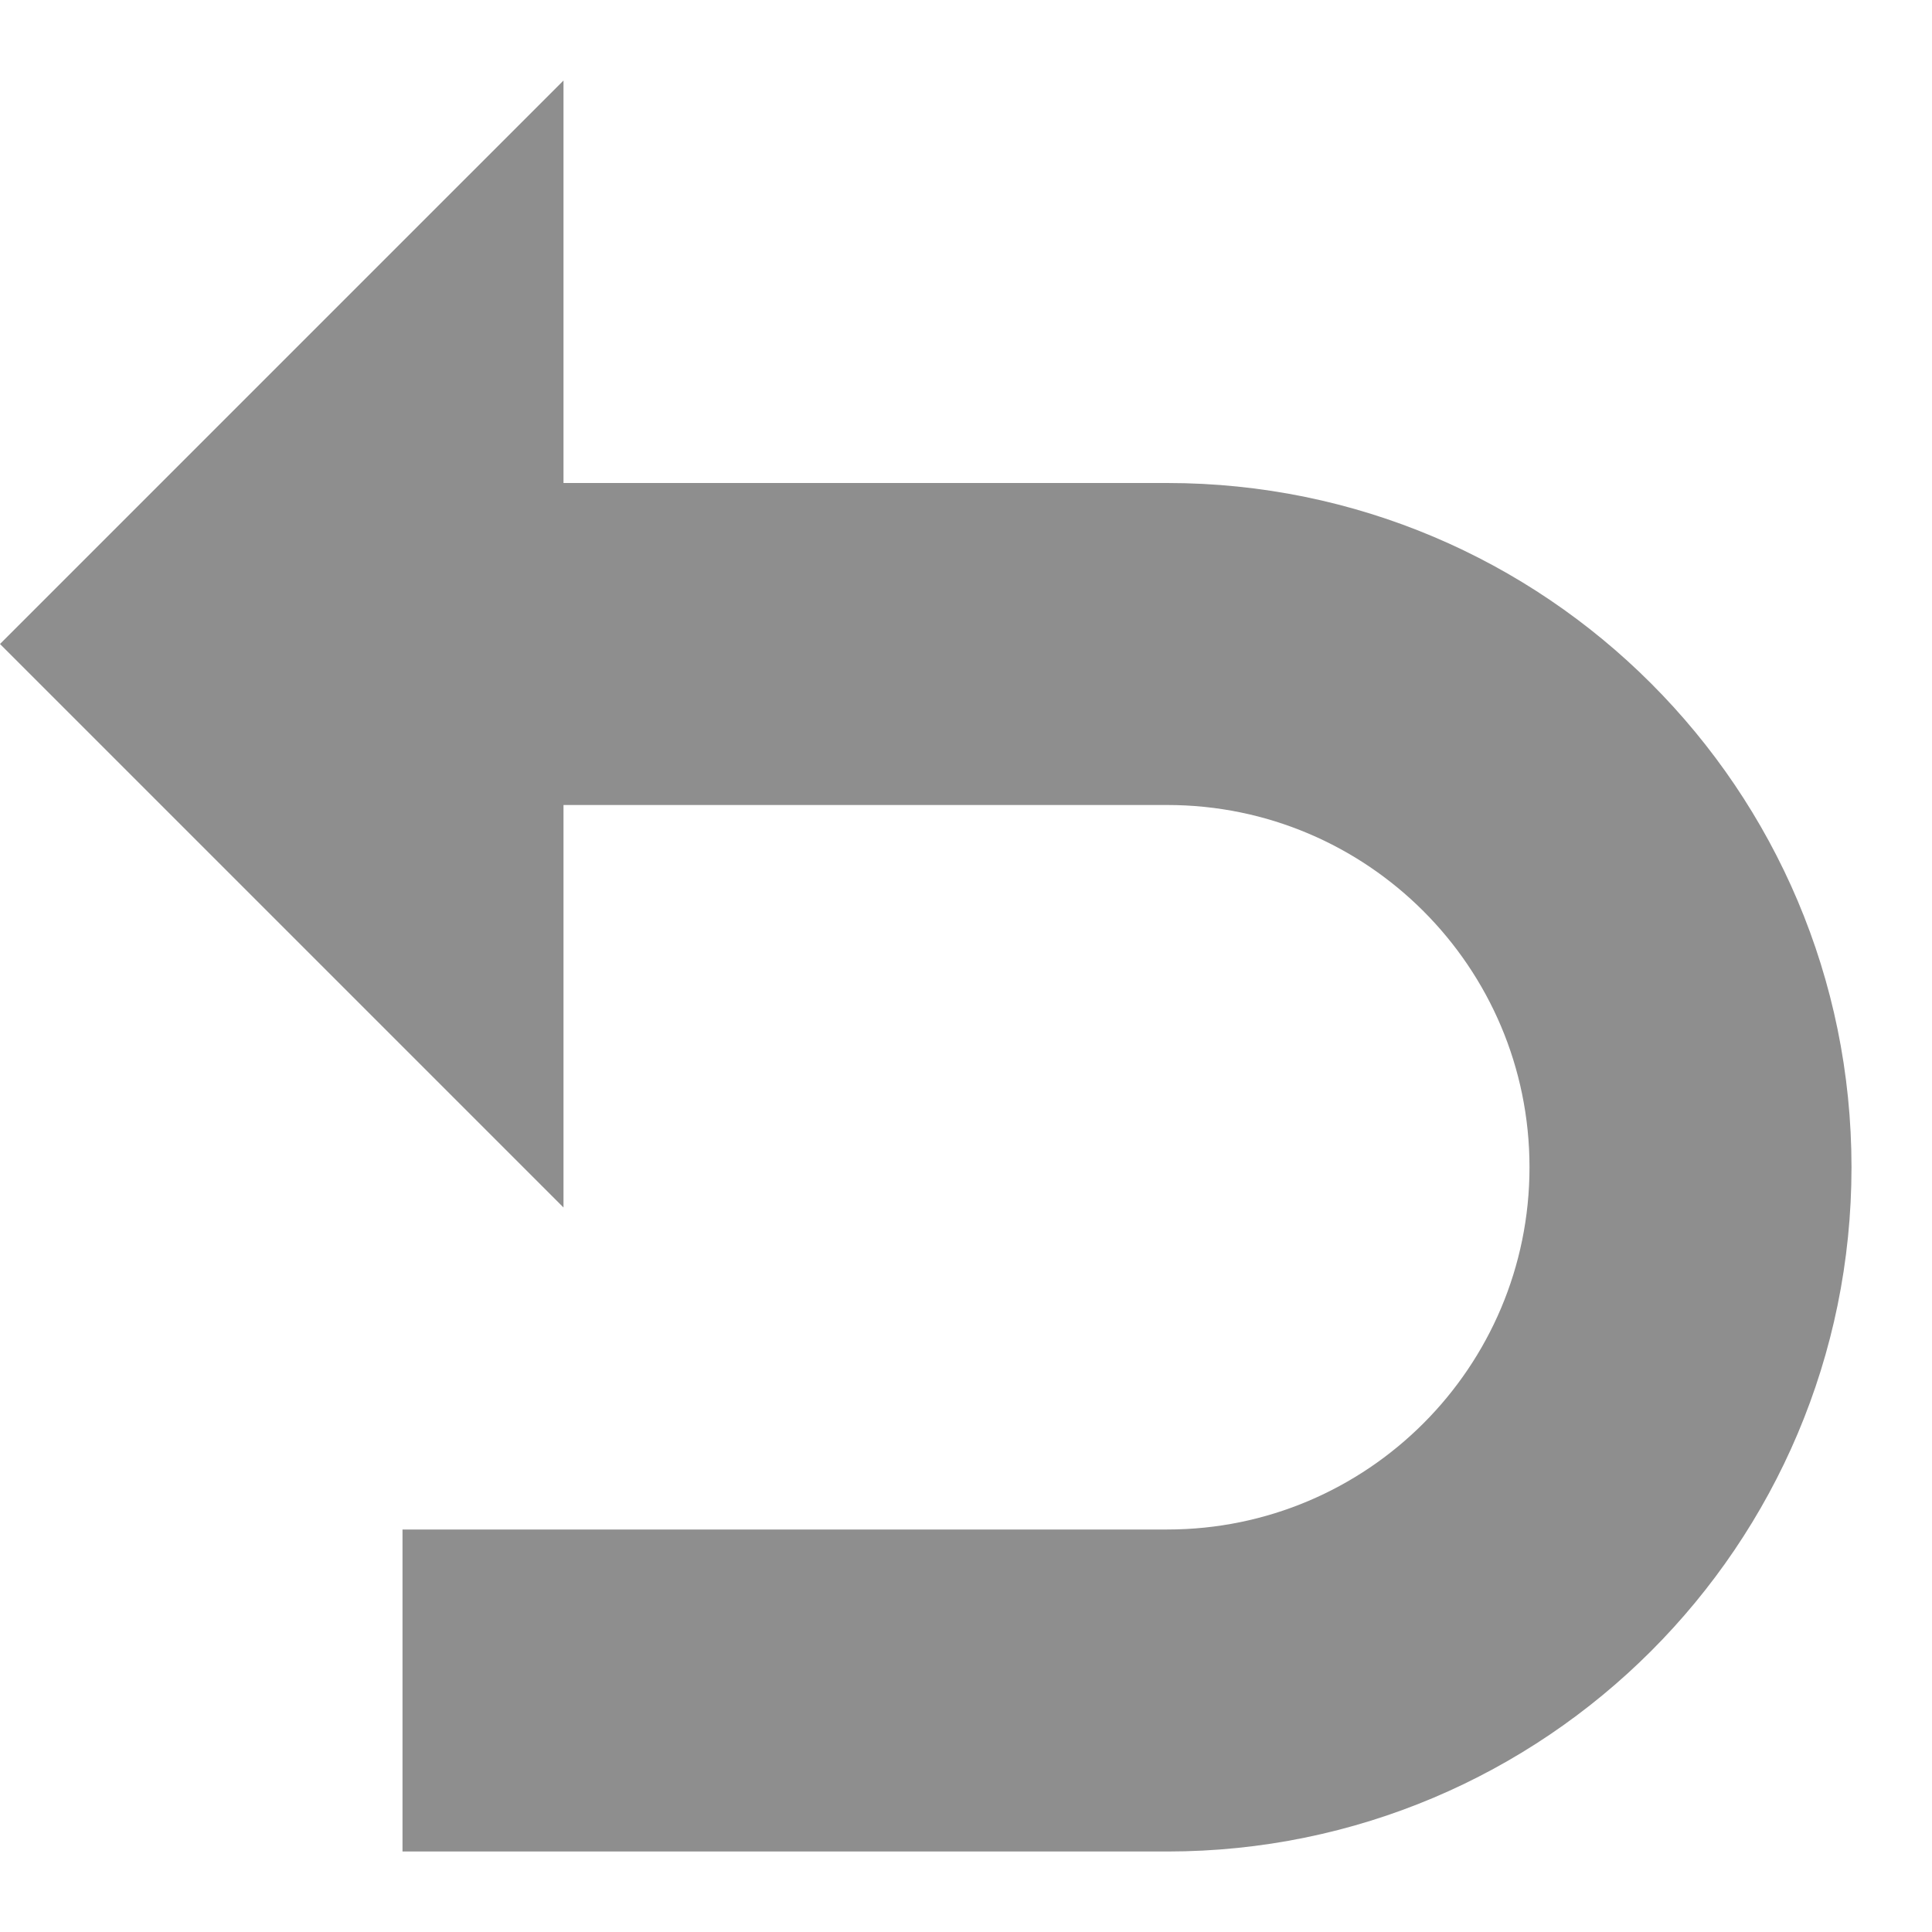
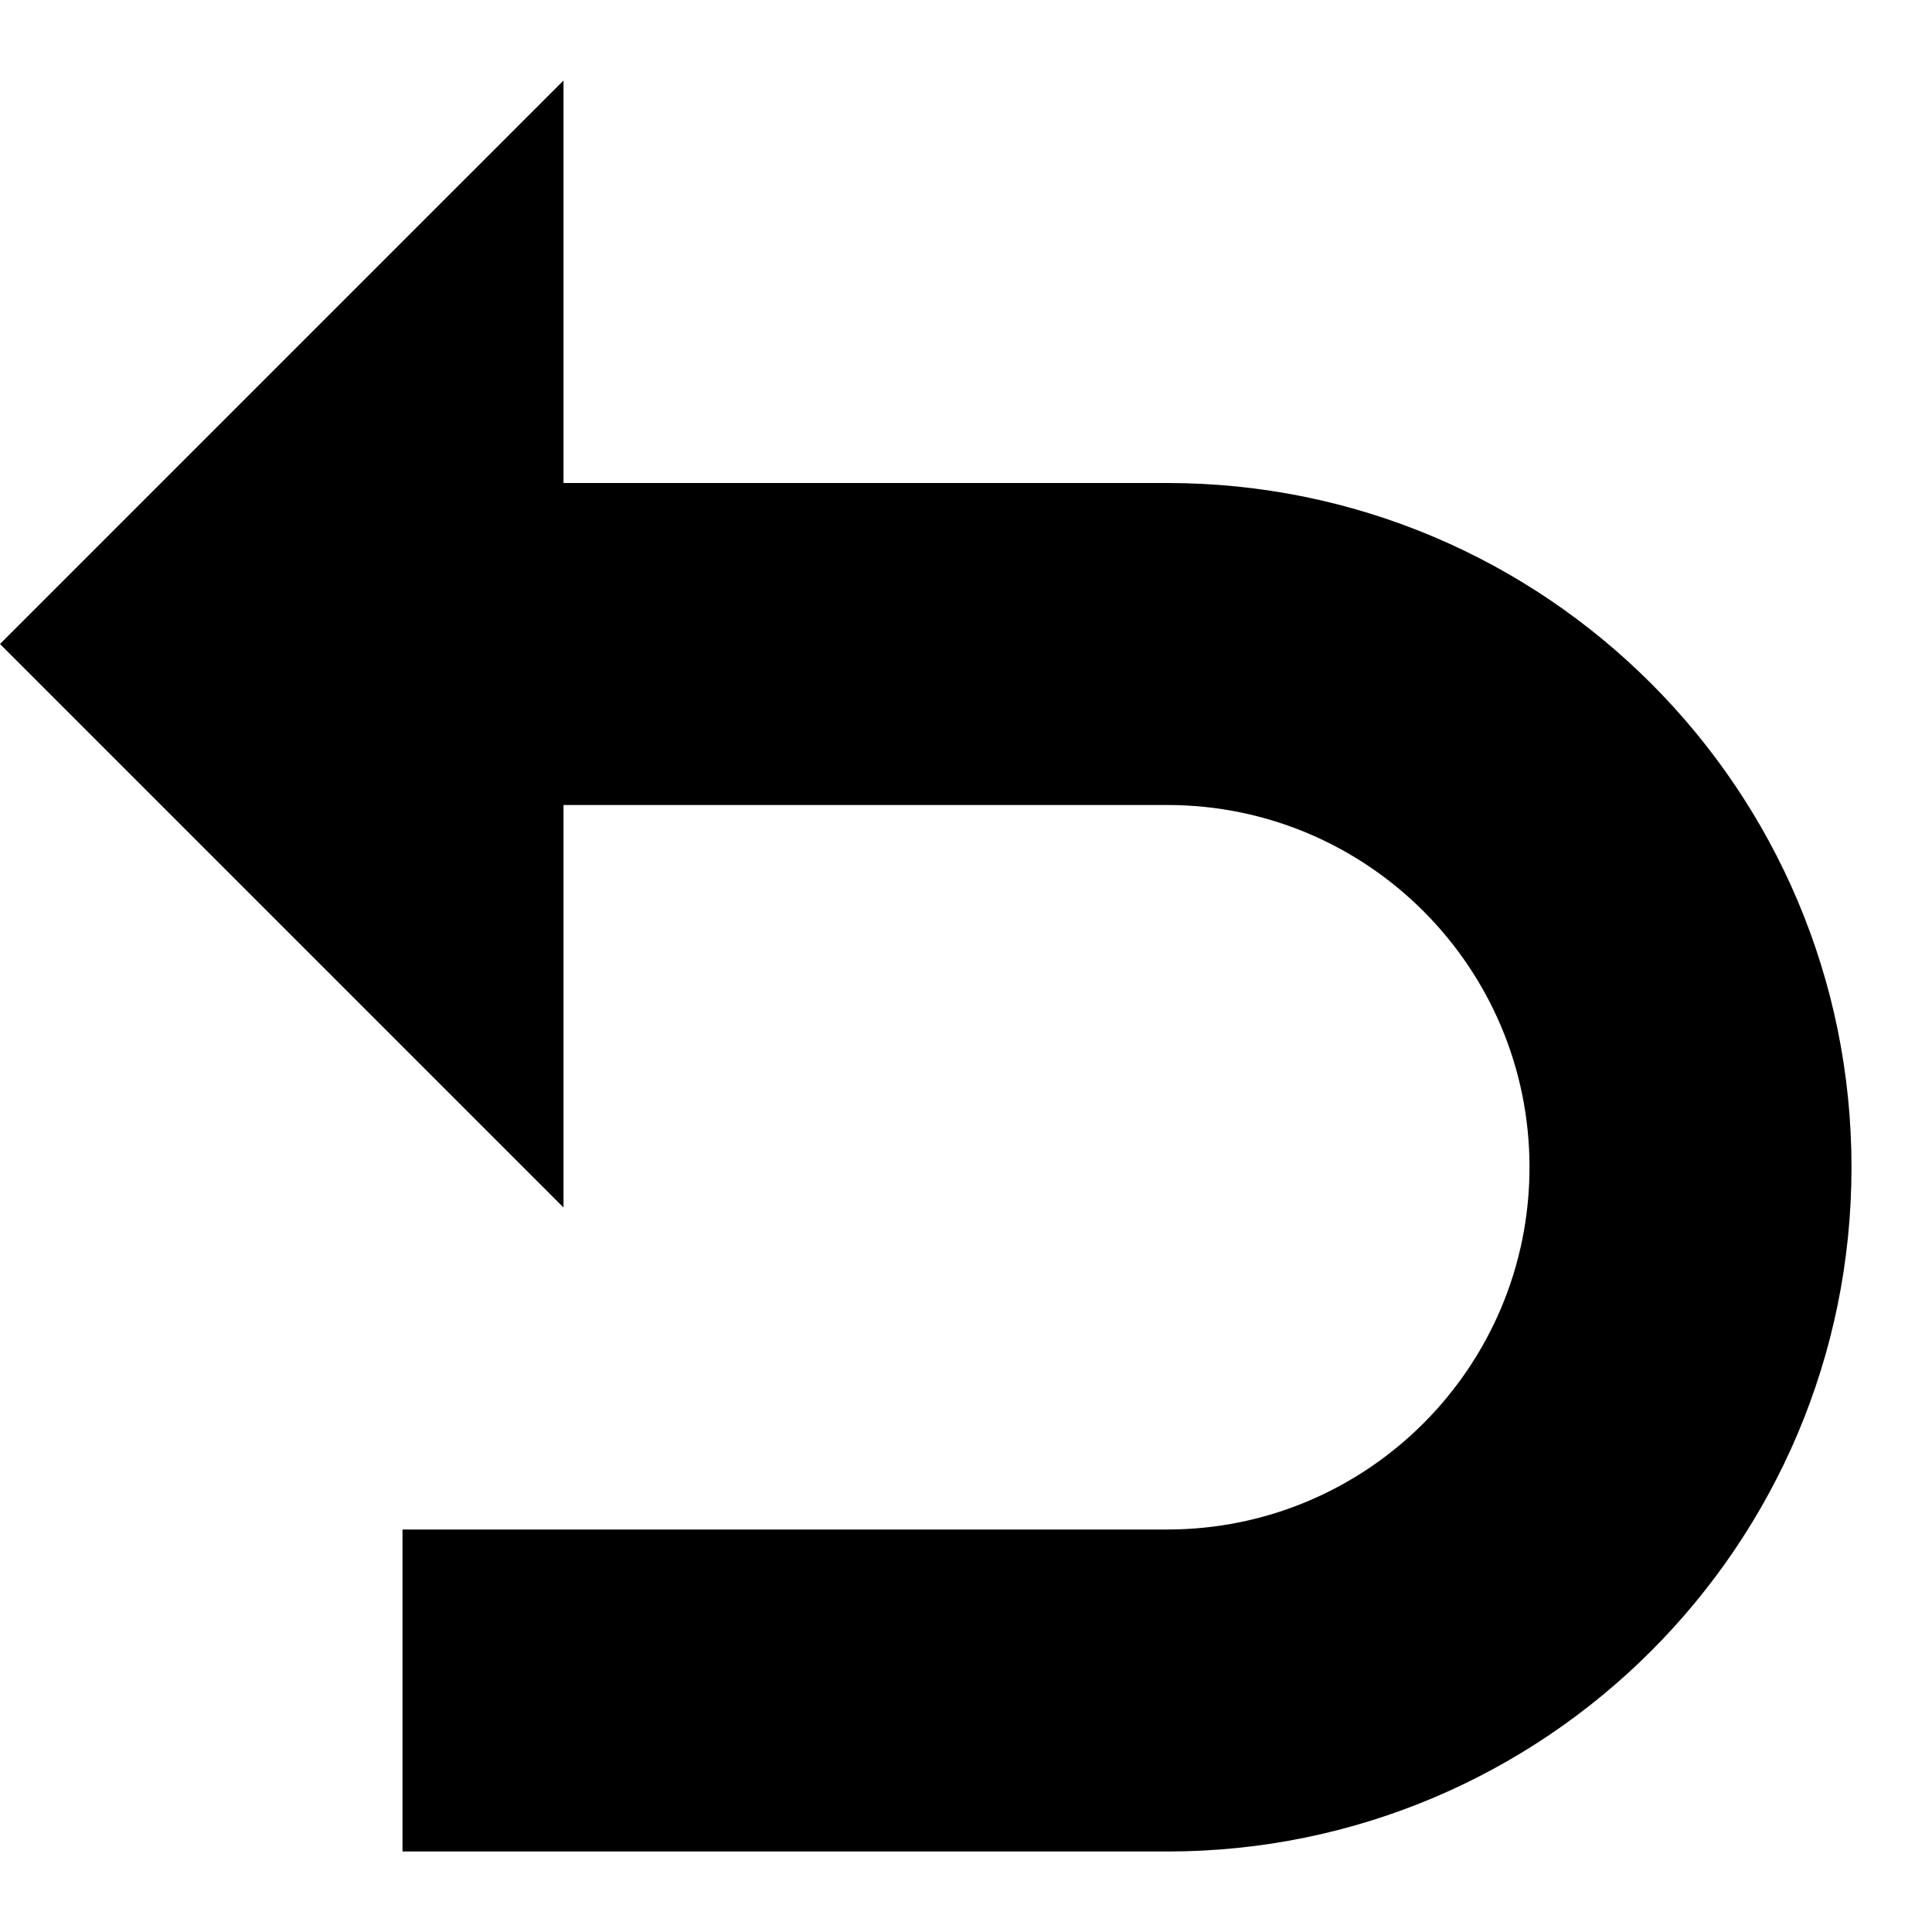
- <svg xmlns="http://www.w3.org/2000/svg" width="24" height="24" viewBox="0 0 24 24" fill="none">
-   <path d="M0 8L7 15V10H14.5C16.985 10 19 12.015 19 14.5C19 16.985 16.985 19 14.5 19H5V23H14.5C19.194 23 23 19.194 23 14.5C23 9.806 19.194 6 14.5 6H7V1L0 8Z" fill="#8E8E8E" />
+ <svg xmlns="http://www.w3.org/2000/svg" width="24" height="24" viewBox="0 0 24 24">
+   <path d="M0 8L7 15V10H14.5C16.985 10 19 12.015 19 14.5C19 16.985 16.985 19 14.5 19H5V23H14.5C19.194 23 23 19.194 23 14.5C23 9.806 19.194 6 14.5 6H7V1L0 8Z" />
</svg>
